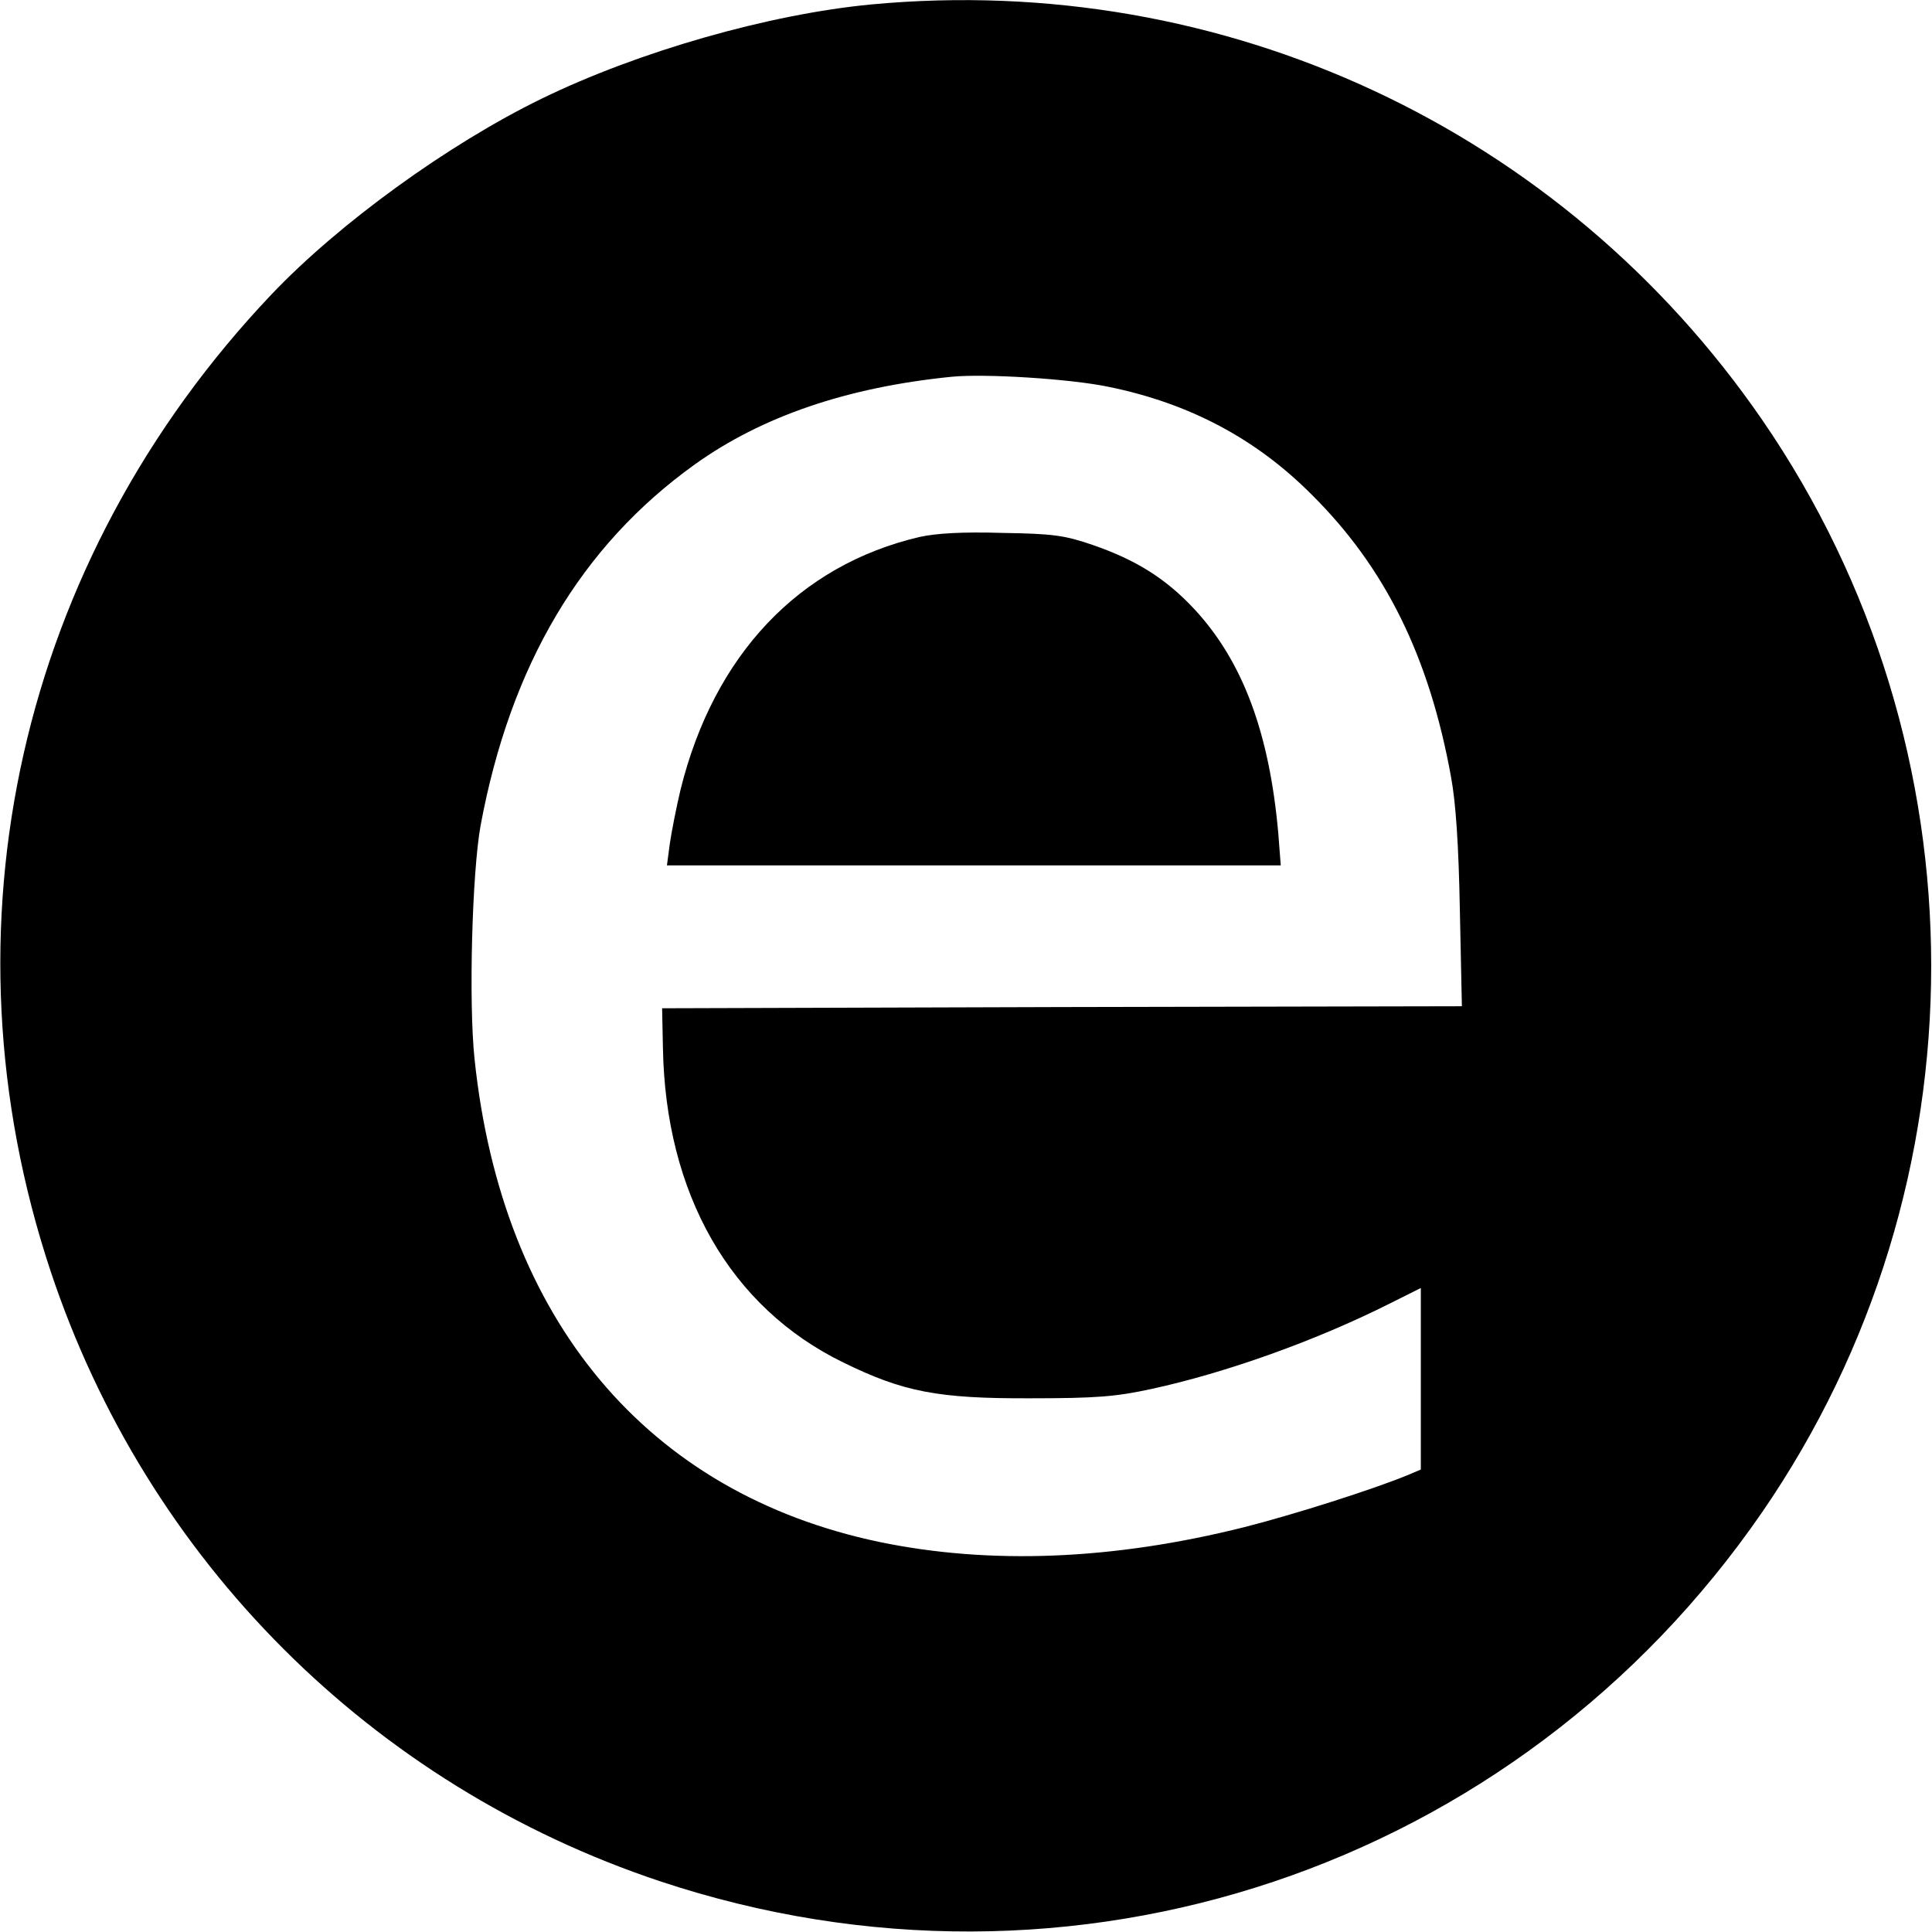
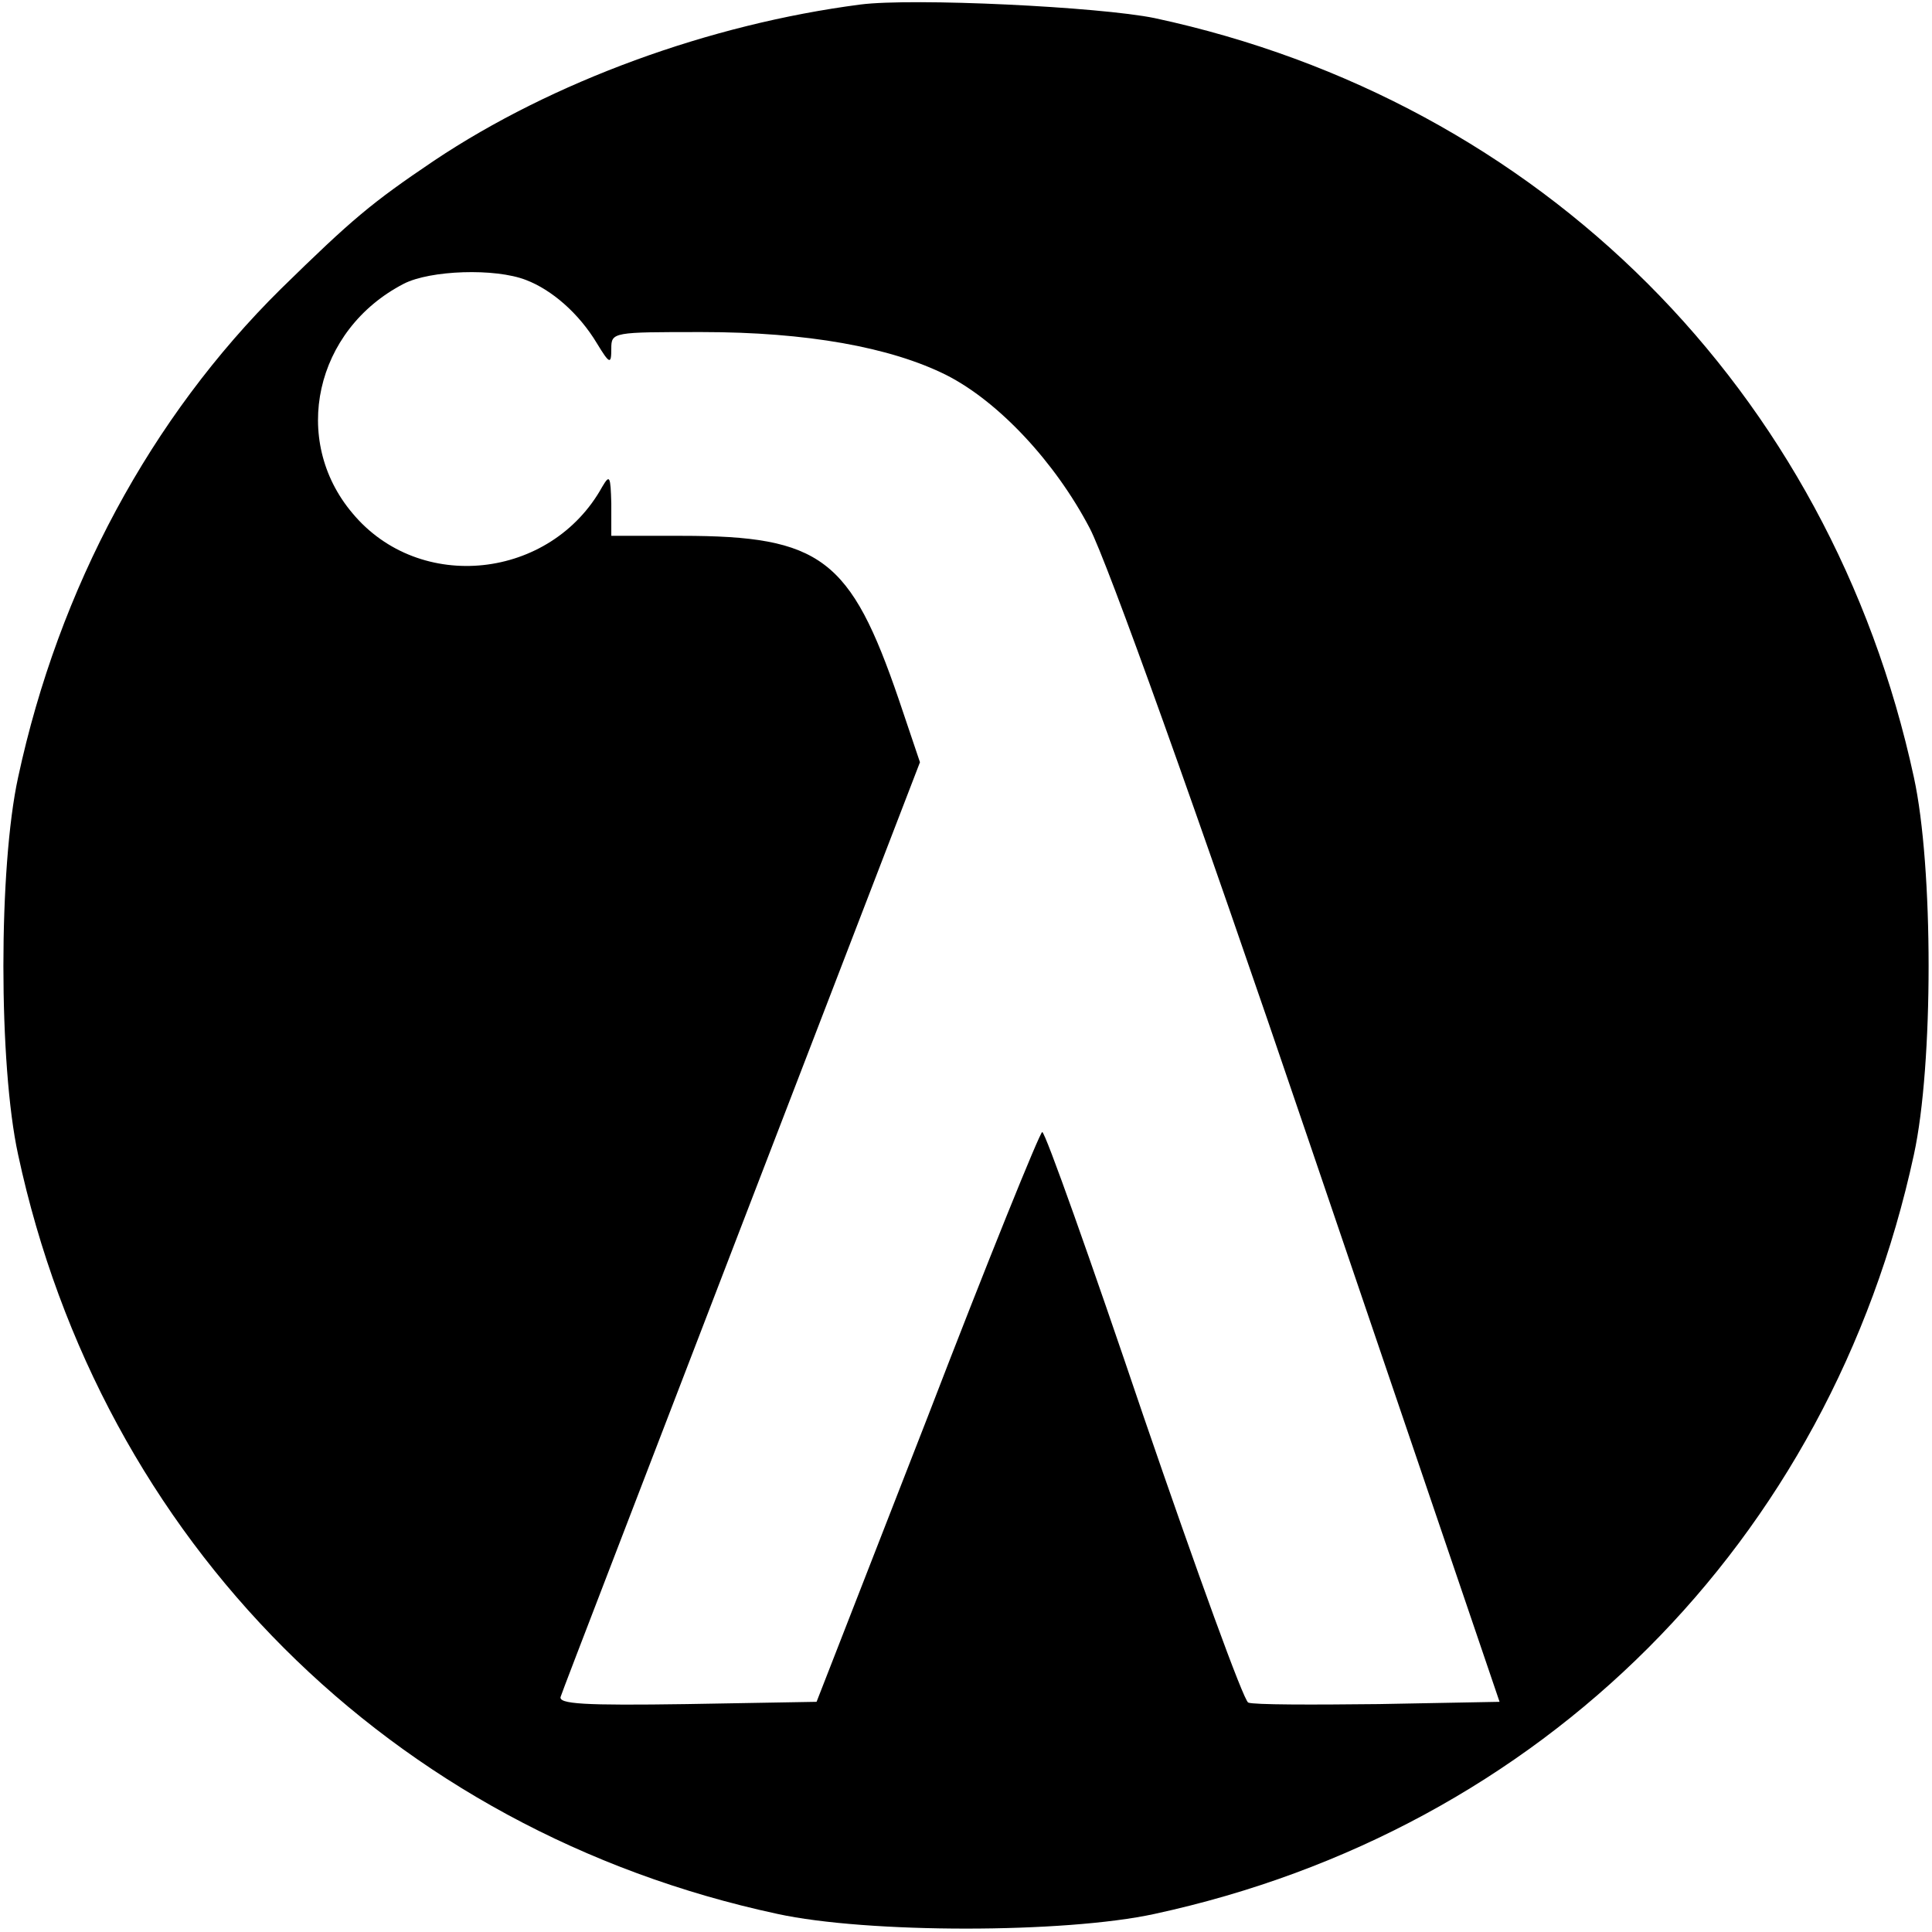
- <svg xmlns="http://www.w3.org/2000/svg" version="1.0" width="480pt" height="480pt" viewBox="0 0 480 480" preserveAspectRatio="xMidYMid meet">
-   <g transform="translate(0,480) scale(0.1,-0.1)" fill="#000000" stroke="none">
-     <path d="M2165 4789 c-254 -24 -579 -117 -819 -234 -232 -113 -504 -310 -672 -487 -626 -660 -832 -1573 -548 -2427 239 -718 797 -1276 1514 -1515 1022 -340 2128 31 2738 917 560 814 560 1900 0 2714 -497 722 -1337 1114 -2213 1032z m589 -950 c201 -41 367 -129 506 -269 182 -181 291 -402 345 -700 12 -65 19 -169 22 -332 l5 -238 -993 -2 -994 -3 2 -97 c6 -364 167 -646 448 -783 149 -73 235 -90 465 -89 164 0 212 4 300 23 185 40 409 120 592 212 l78 39 0 -225 0 -226 -33 -14 c-85 -35 -279 -97 -405 -129 -326 -82 -632 -94 -907 -37 -577 121 -938 551 -1006 1200 -15 142 -6 464 15 580 74 398 249 694 532 897 166 119 378 192 639 218 82 8 293 -5 389 -25z" />
-     <path d="M2285 3466 c-300 -70 -511 -293 -594 -627 -11 -46 -23 -108 -27 -136 l-7 -53 763 0 762 0 -6 78 c-22 252 -89 430 -209 559 -71 76 -145 122 -252 159 -70 24 -98 28 -225 30 -99 3 -164 -1 -205 -10z" />
+ <svg xmlns="http://www.w3.org/2000/svg" version="1.0" width="256pt" height="256pt" viewBox="0 0 256 256" preserveAspectRatio="xMidYMid meet">
+   <g transform="translate(0,256) scale(0.1,-0.1)" fill="#000000" stroke="none">
+     <path d="M1140 2554 c-200 -26 -408 -102 -565 -207 -83 -56 -108 -77 -203 -170 -172 -170 -294 -396 -348 -647 -26 -119 -26 -381 0 -500 110 -512 494 -896 1006 -1006 119 -26 381 -26 500 0 513 111 895 493 1006 1006 26 119 26 381 0 500 -111 513 -494 896 -1006 1006 -73 15 -320 27 -390 18z m-443 -365 c34 -13 70 -44 94 -84 17 -28 19 -28 19 -7 0 22 2 22 120 22 139 0 250 -20 324 -57 69 -35 144 -115 190 -203 23 -44 140 -369 291 -814 l252 -741 -160 -3 c-89 -1 -166 -1 -173 2 -6 2 -68 173 -139 380 -70 207 -130 376 -134 376 -3 0 -72 -170 -152 -378 l-147 -377 -172 -3 c-136 -2 -171 0 -167 10 2 7 111 289 240 625 l236 613 -28 83 c-64 187 -103 217 -288 217 l-93 0 0 43 c-1 36 -2 39 -12 22 -68 -123 -242 -142 -331 -35 -82 97 -50 243 68 304 35 18 121 21 162 5z" />
  </g>
</svg>
